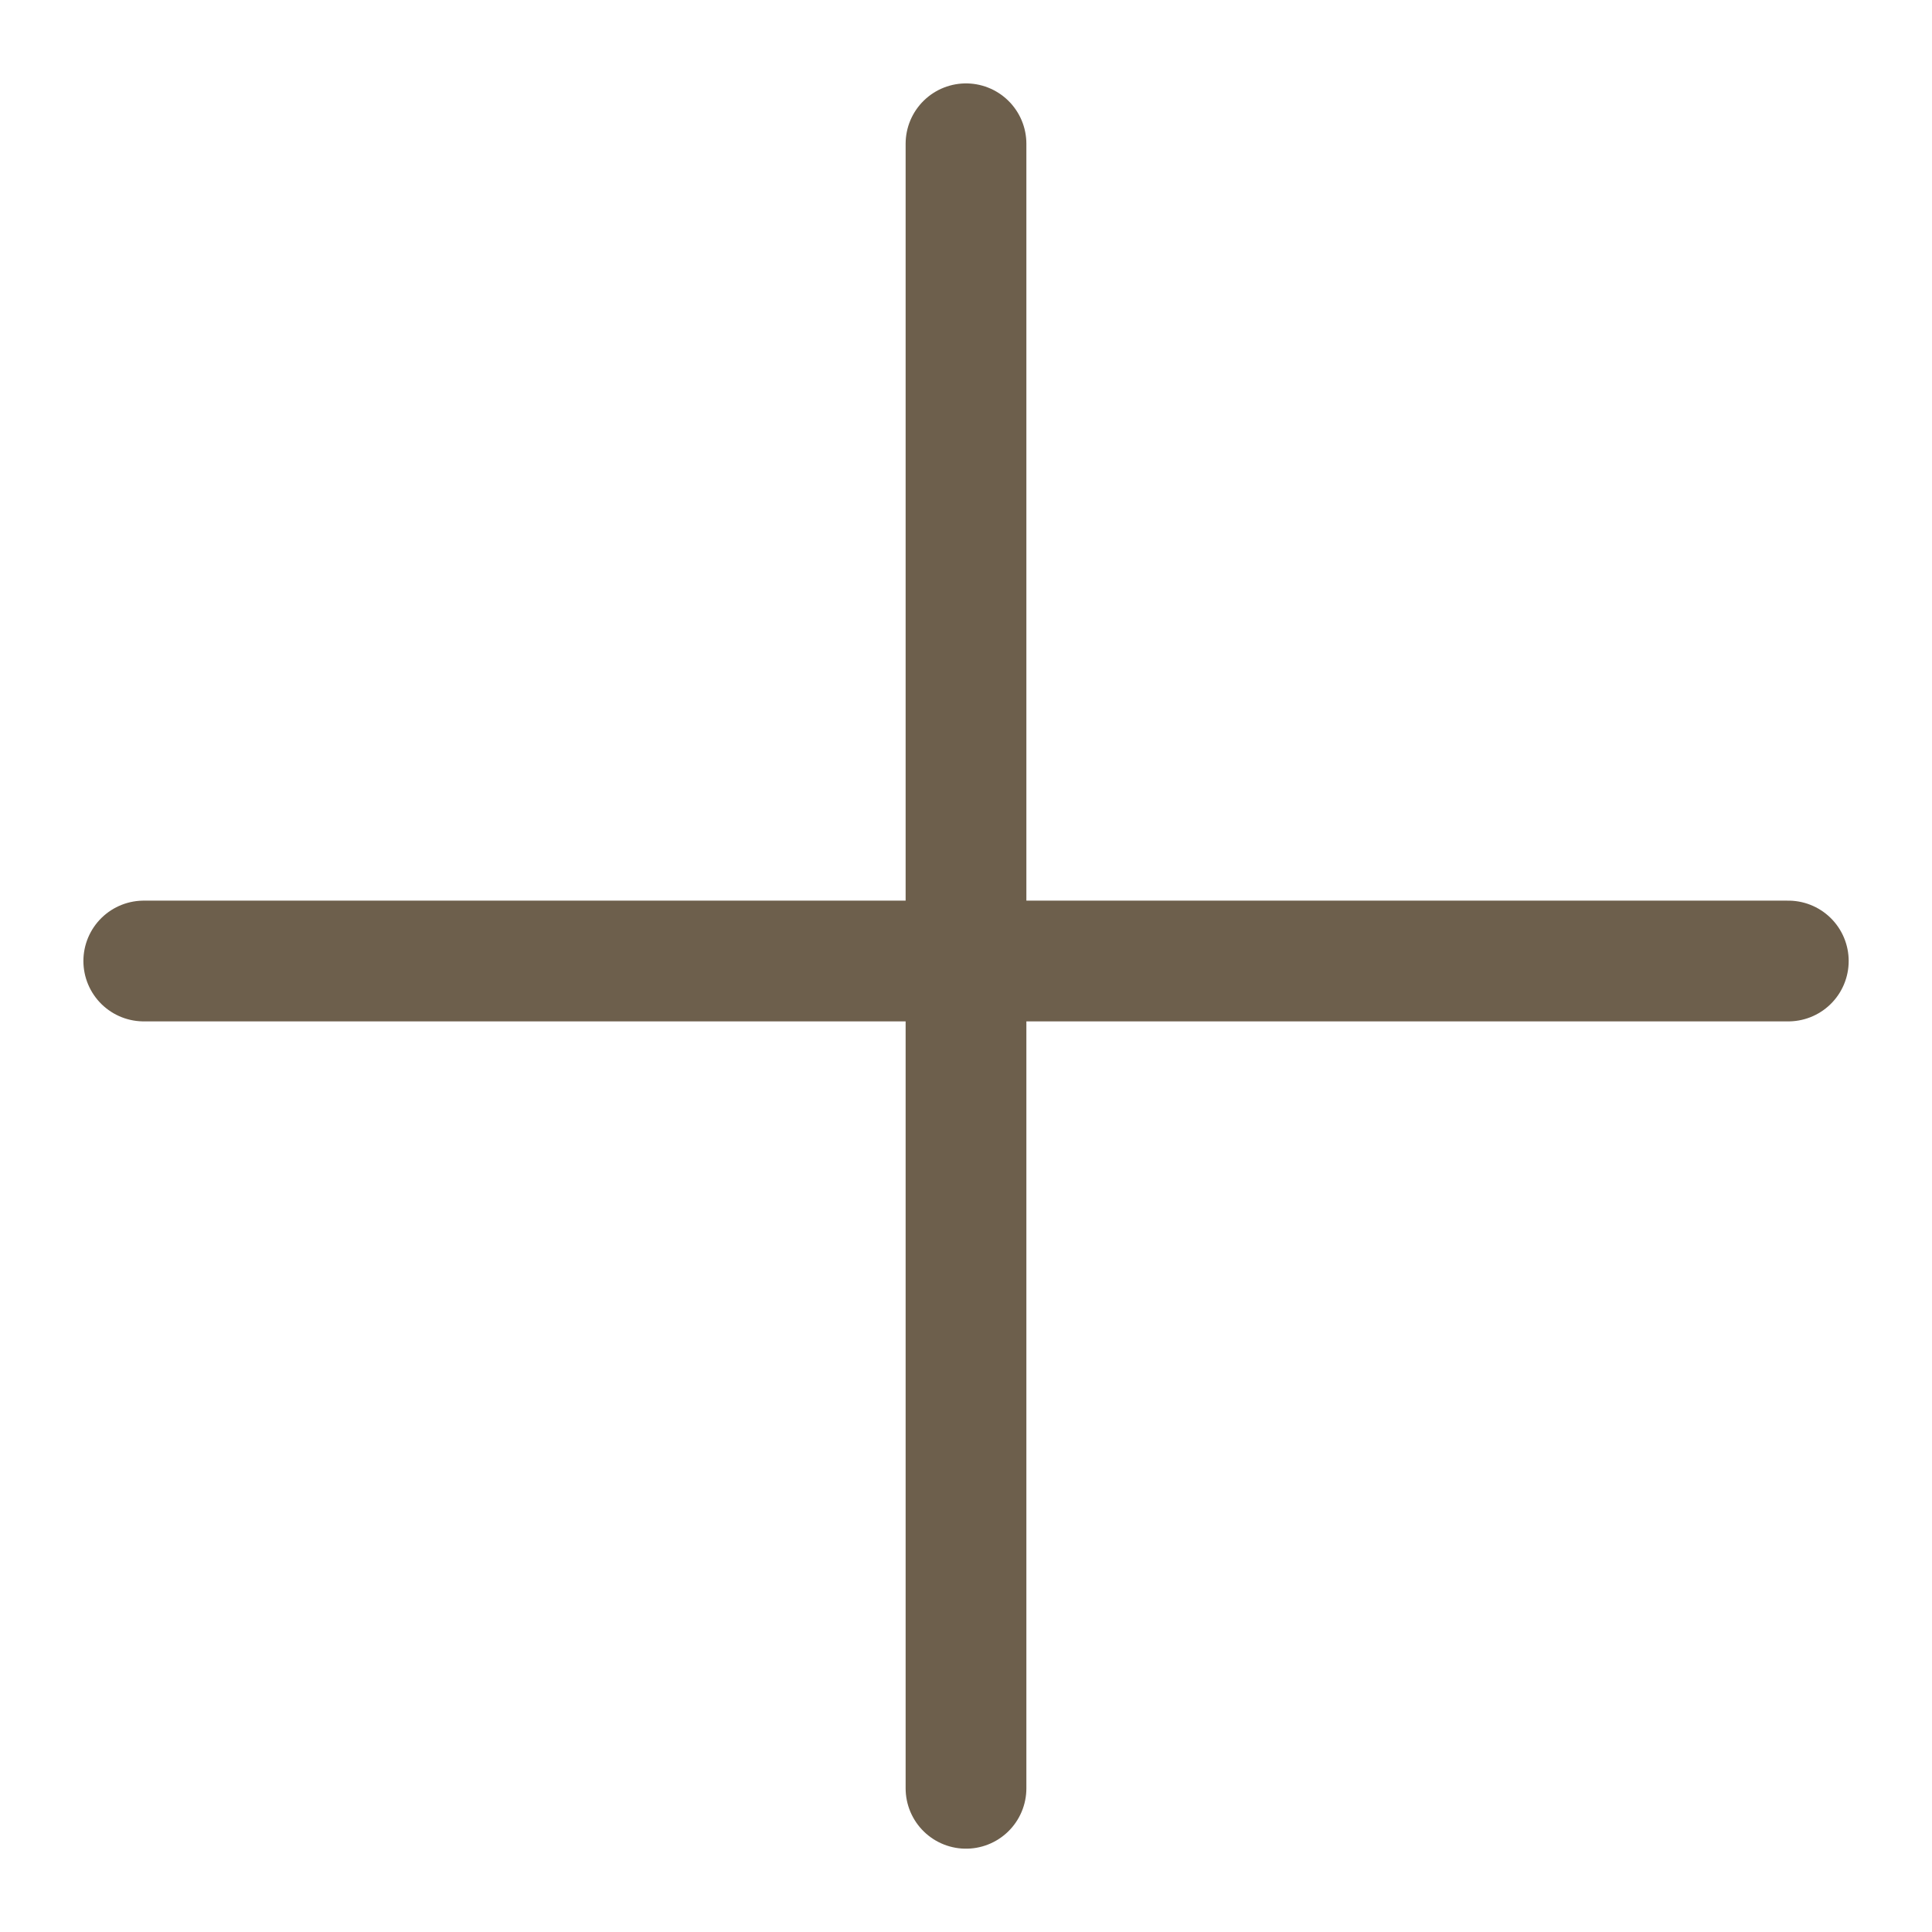
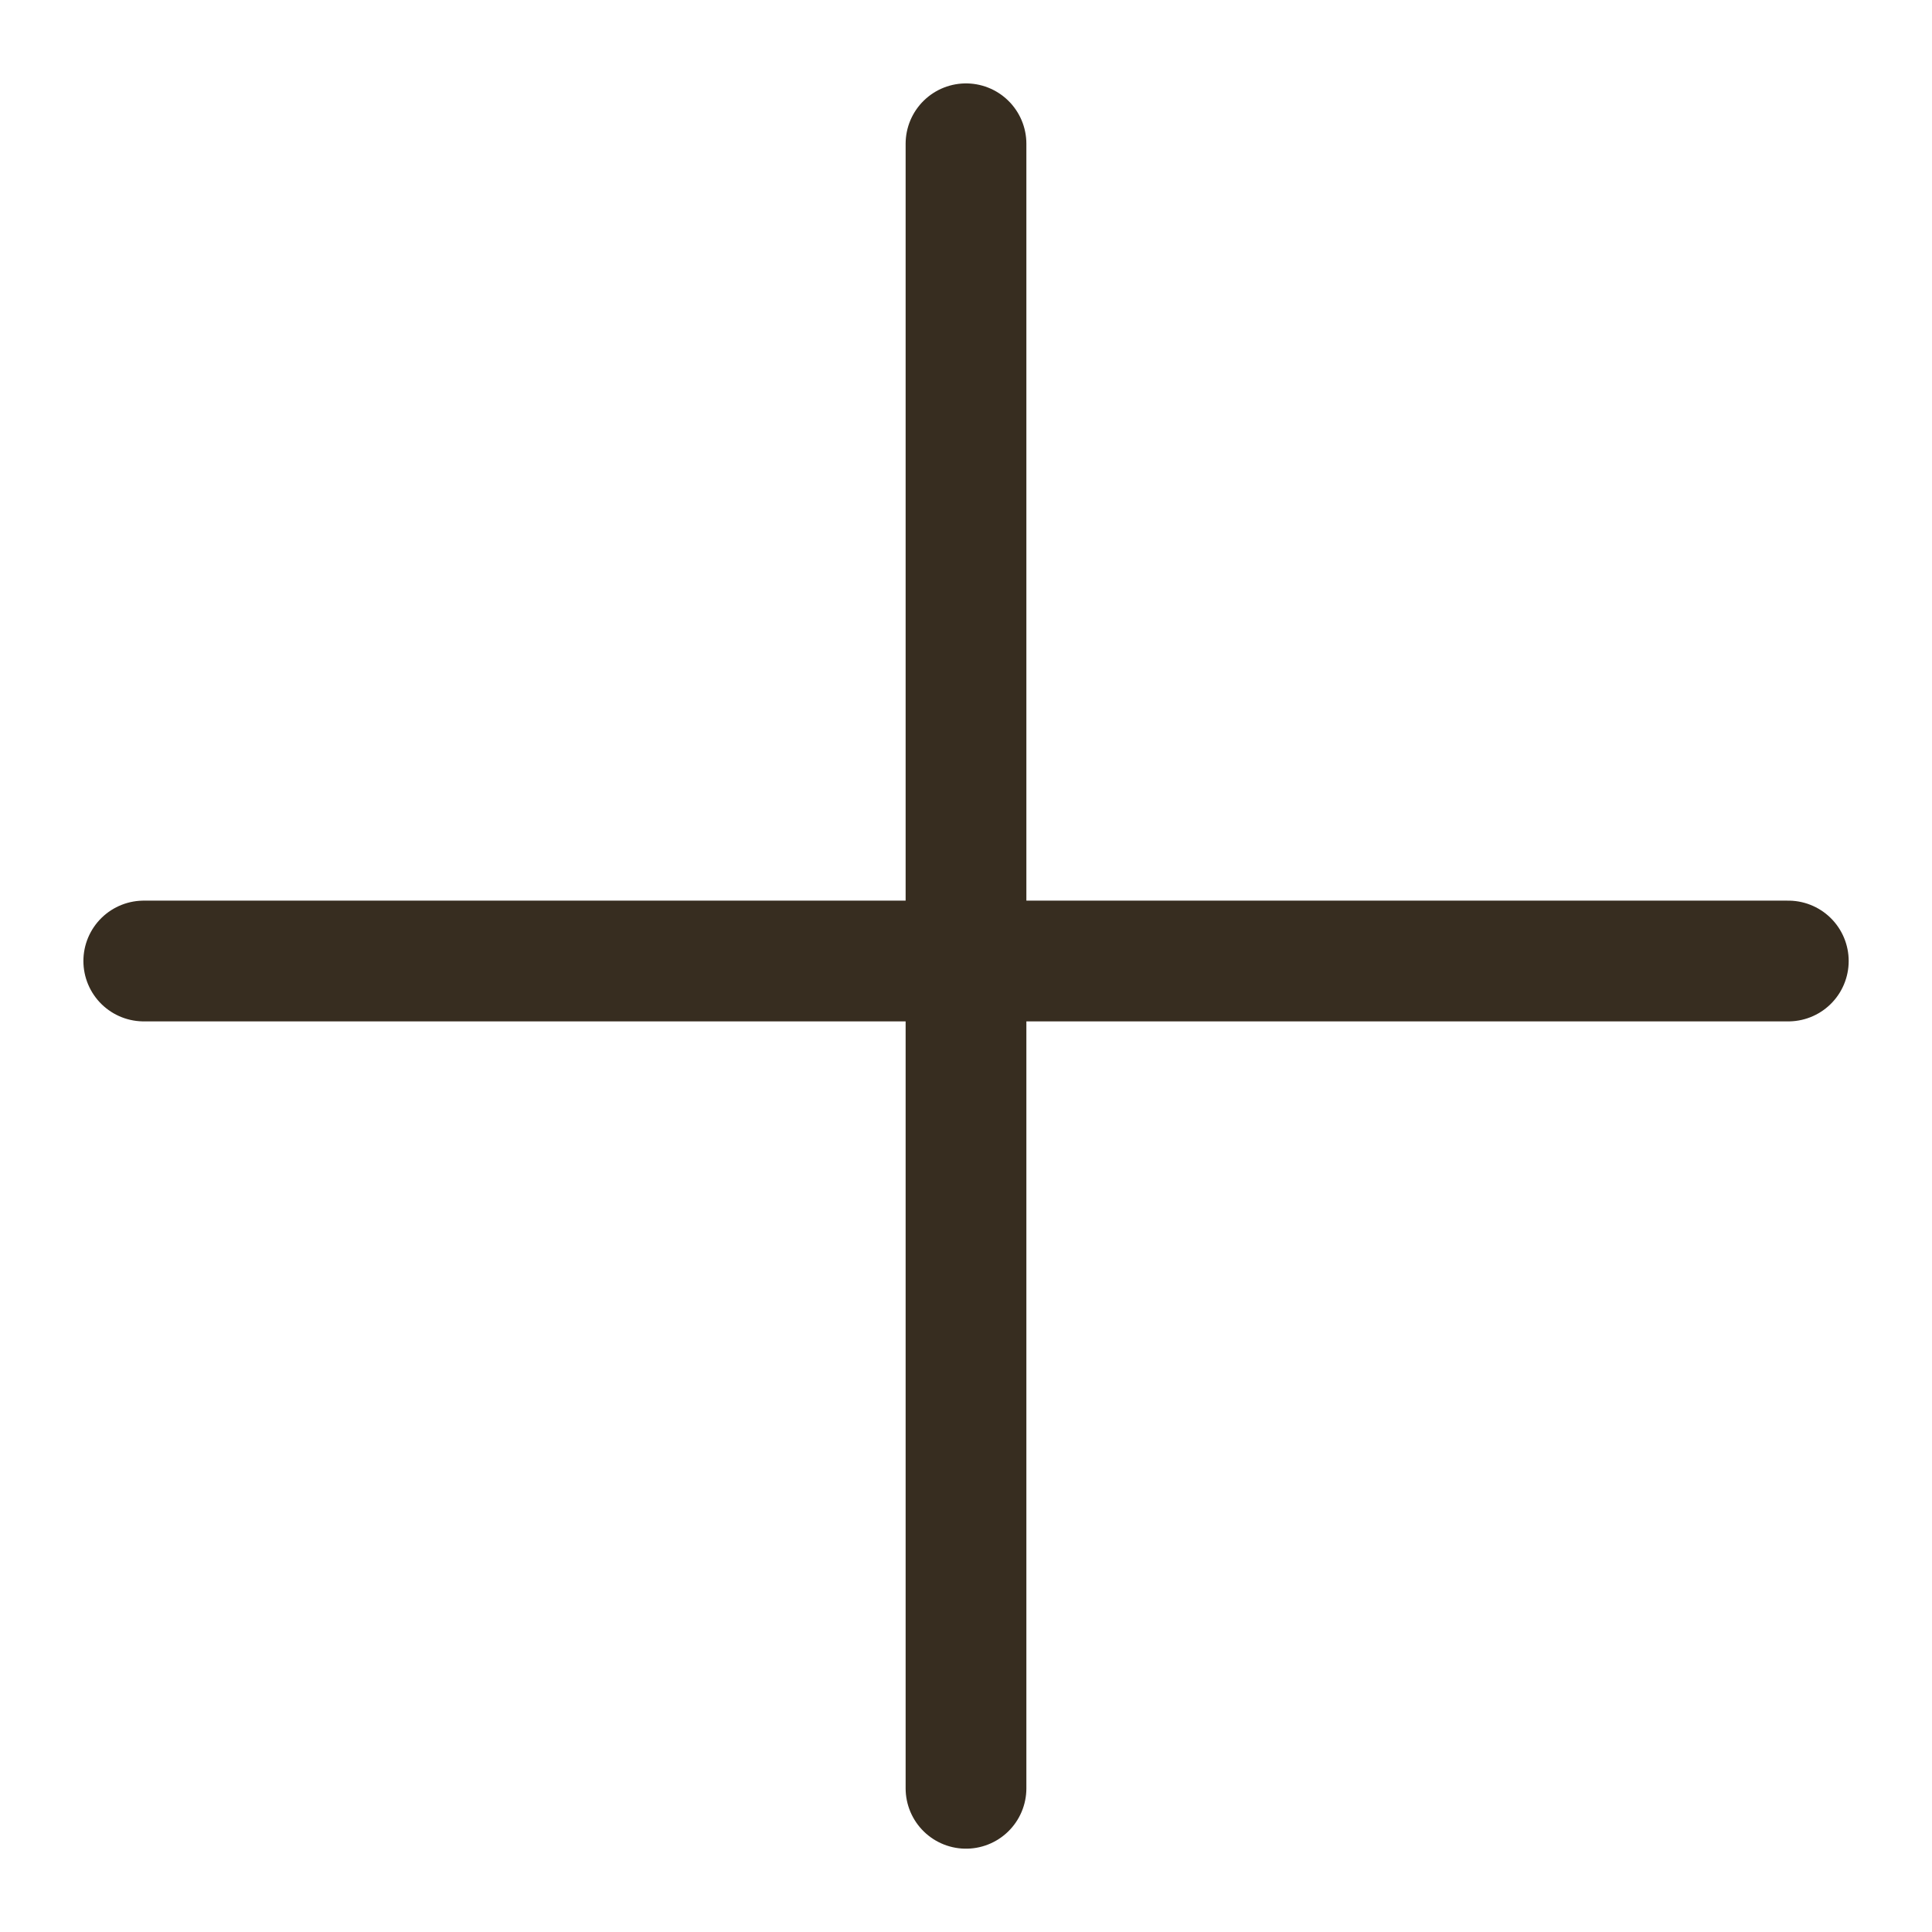
<svg xmlns="http://www.w3.org/2000/svg" width="24" height="24" viewBox="0 0 24 24" fill="none">
-   <path d="M12 1.786V22.215" stroke="#6D5F4C" stroke-width="1.5" stroke-linecap="round" stroke-linejoin="round" />
-   <path d="M1.786 11.938H22.215" stroke="#6D5F4C" stroke-width="1.5" stroke-linecap="round" stroke-linejoin="round" />
+   <path d="M12 1.786V22.215" stroke="#372D20" stroke-width="1.5" stroke-linecap="round" stroke-linejoin="round" />
+   <path d="M1.786 11.938H22.215" stroke="#372D20" stroke-width="1.5" stroke-linecap="round" stroke-linejoin="round" />
</svg>
